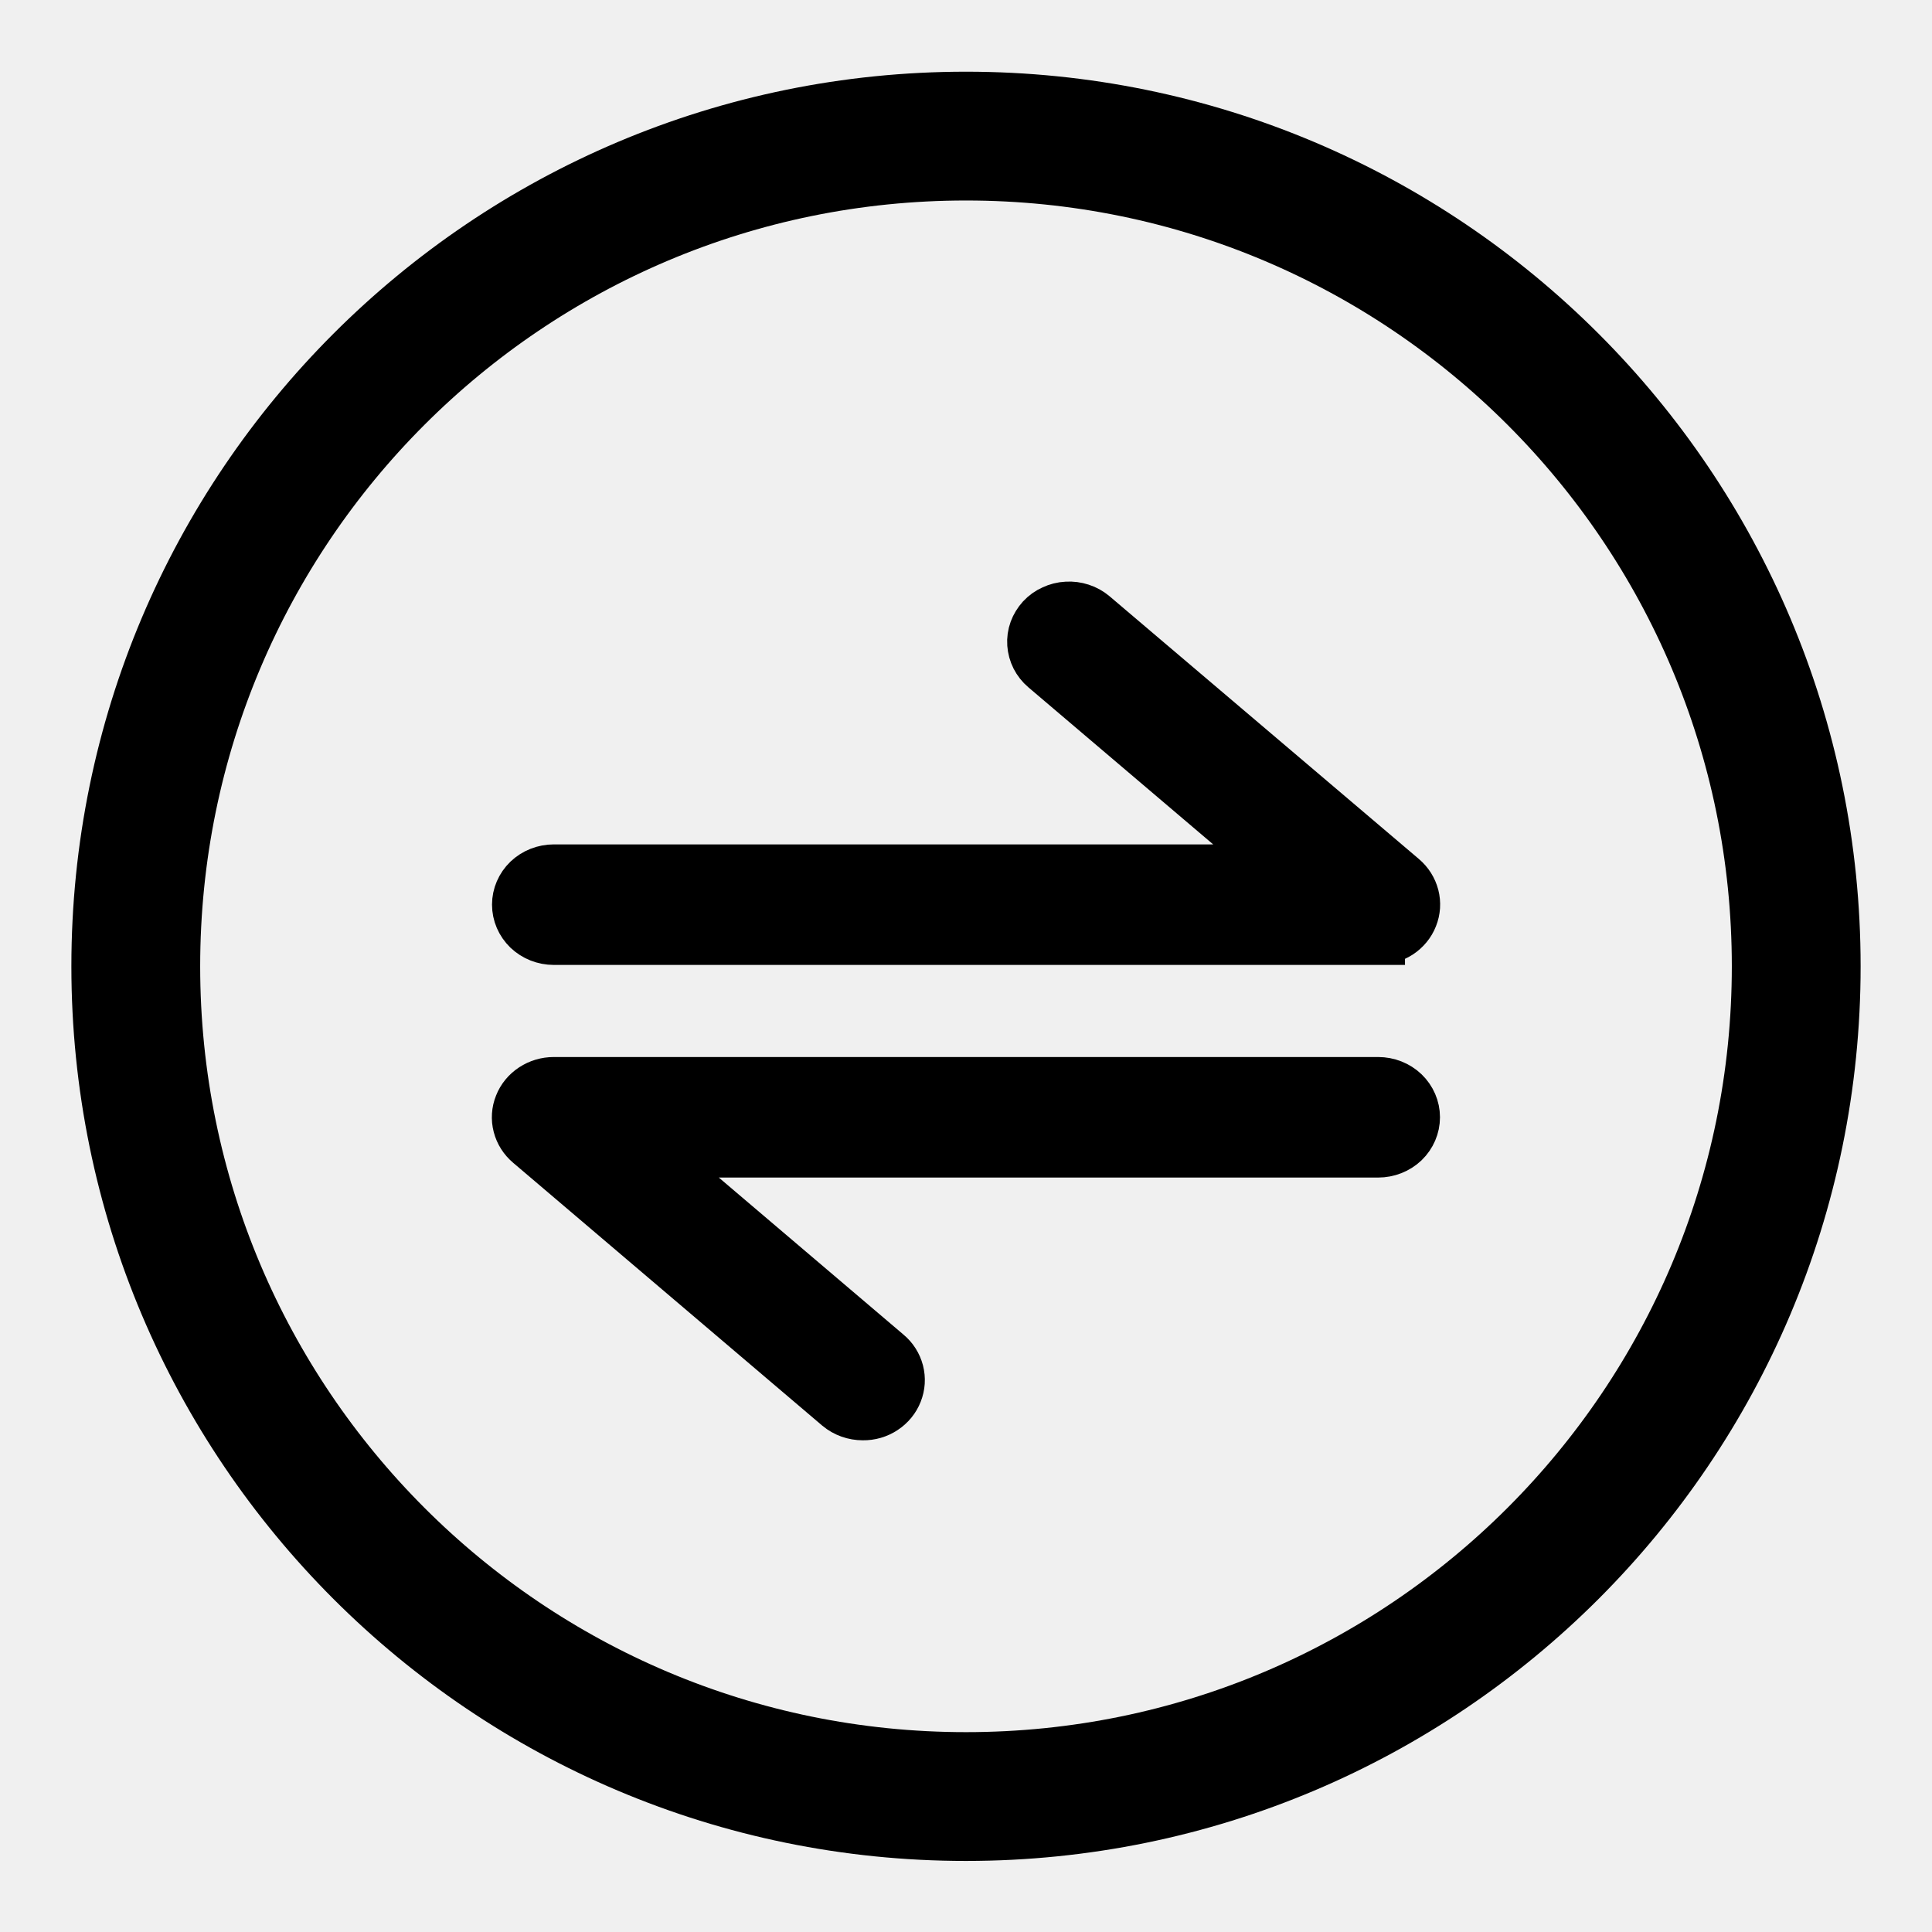
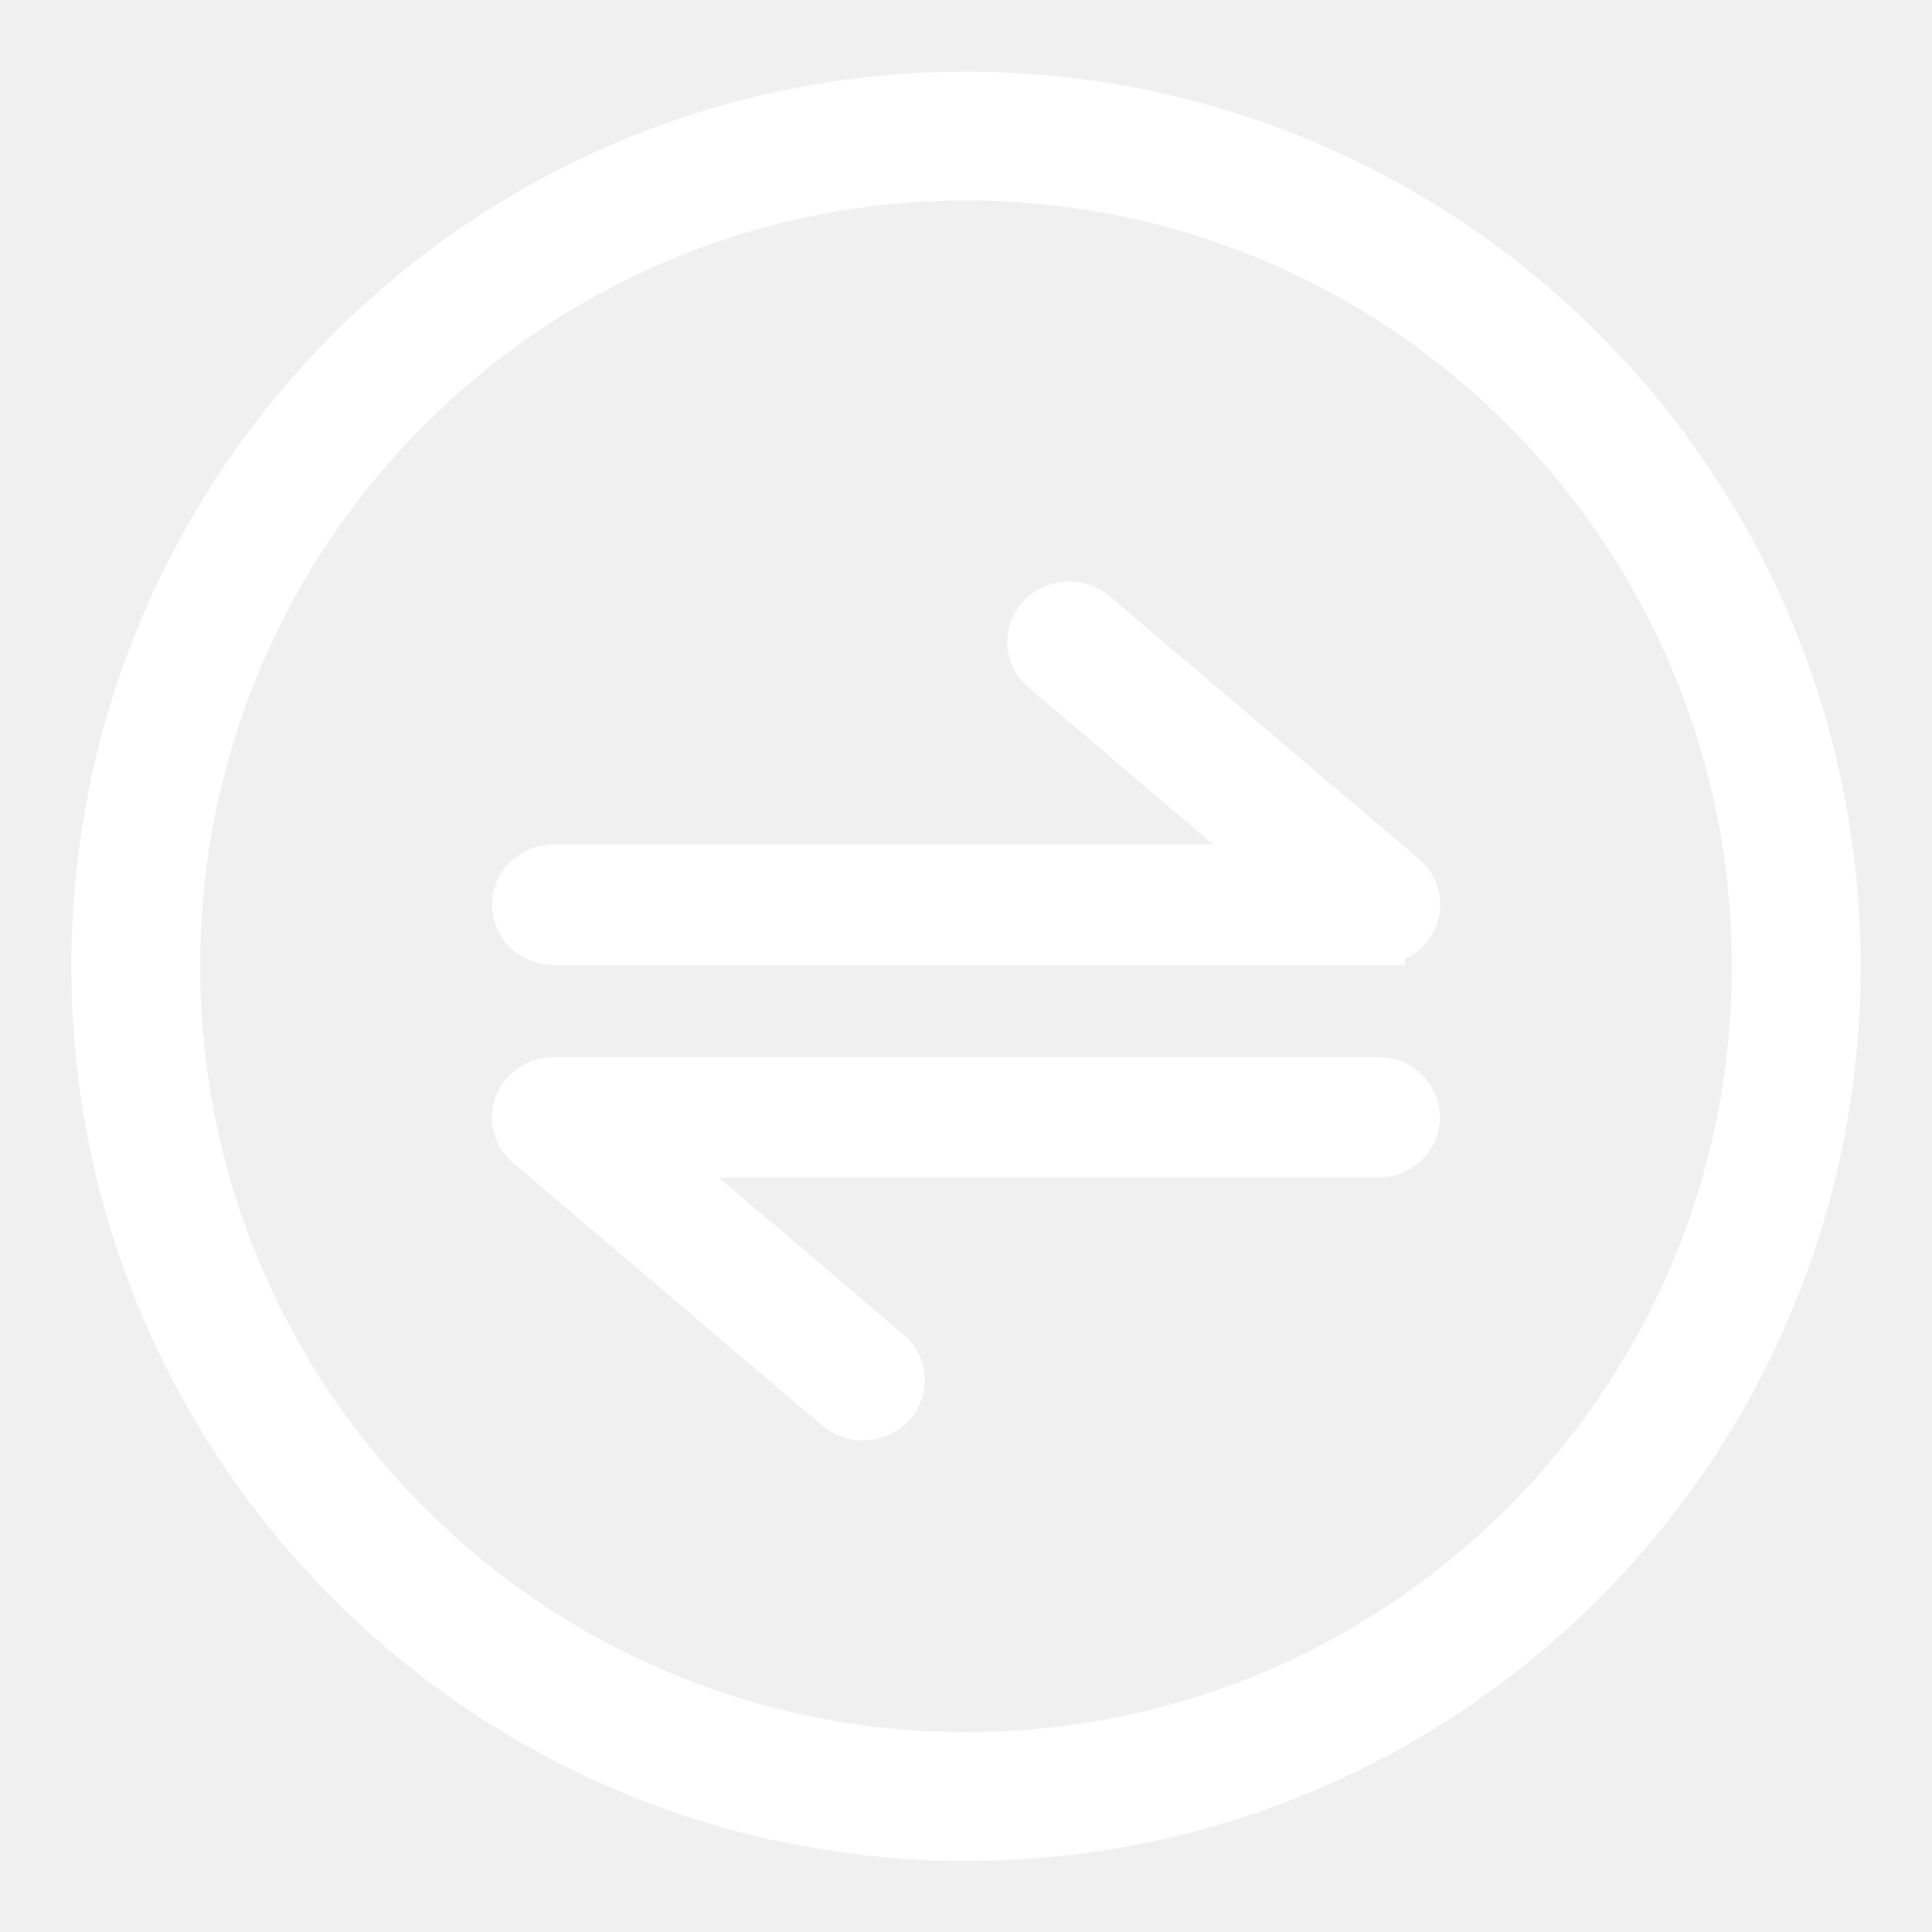
<svg xmlns="http://www.w3.org/2000/svg" class="wh-32px hover:bg-main-color cursor-pointer rounded-full" width="18" height="18" viewBox="0 0 18 18" fill="none">
-   <path d="M12.84 8.74H5.16C5.073 8.74 4.99 8.707 4.929 8.649C4.868 8.59 4.834 8.511 4.834 8.428C4.834 8.346 4.868 8.267 4.929 8.208C4.99 8.15 5.073 8.117 5.16 8.117H11.983L9.743 6.213C9.711 6.186 9.685 6.153 9.666 6.116C9.648 6.08 9.637 6.04 9.634 5.999C9.631 5.958 9.637 5.917 9.651 5.878C9.665 5.84 9.687 5.804 9.715 5.773C9.744 5.742 9.778 5.717 9.817 5.7C9.855 5.682 9.897 5.671 9.94 5.669C9.983 5.666 10.026 5.672 10.066 5.685C10.107 5.698 10.144 5.719 10.176 5.746L13.057 8.193C13.107 8.235 13.142 8.291 13.158 8.352C13.174 8.414 13.17 8.478 13.146 8.538C13.123 8.597 13.081 8.648 13.026 8.684C12.971 8.719 12.906 8.739 12.84 8.738V8.74ZM8.039 13.169C7.96 13.169 7.883 13.142 7.823 13.092L4.943 10.643C4.893 10.601 4.858 10.546 4.842 10.484C4.826 10.423 4.83 10.358 4.854 10.299C4.877 10.24 4.919 10.189 4.974 10.153C5.029 10.117 5.093 10.098 5.16 10.098H12.84C12.927 10.098 13.01 10.131 13.071 10.189C13.132 10.248 13.166 10.327 13.166 10.409C13.166 10.492 13.132 10.571 13.071 10.63C13.01 10.688 12.927 10.721 12.84 10.721H6.017L8.256 12.625C8.306 12.666 8.341 12.722 8.357 12.783C8.373 12.845 8.369 12.909 8.345 12.969C8.322 13.028 8.28 13.079 8.225 13.115C8.171 13.151 8.106 13.17 8.039 13.169Z" fill="currentColor" stroke="currentColor" stroke-width="0.5" />
-   <path d="M16.735 9.003C16.735 13.275 13.272 16.738 9 16.738C4.728 16.738 1.265 13.275 1.265 9.003C1.265 4.731 4.728 1.268 9 1.268C13.272 1.268 16.735 4.731 16.735 9.003Z" stroke="currentColor" stroke-width="1.2" />
+   <path d="M12.84 8.74H5.16C5.073 8.74 4.99 8.707 4.929 8.649C4.868 8.59 4.834 8.511 4.834 8.428C4.834 8.346 4.868 8.267 4.929 8.208C4.99 8.15 5.073 8.117 5.16 8.117H11.983L9.743 6.213C9.711 6.186 9.685 6.153 9.666 6.116C9.648 6.08 9.637 6.04 9.634 5.999C9.631 5.958 9.637 5.917 9.651 5.878C9.665 5.84 9.687 5.804 9.715 5.773C9.744 5.742 9.778 5.717 9.817 5.7C9.855 5.682 9.897 5.671 9.94 5.669C9.983 5.666 10.026 5.672 10.066 5.685C10.107 5.698 10.144 5.719 10.176 5.746L13.057 8.193C13.107 8.235 13.142 8.291 13.158 8.352C13.174 8.414 13.17 8.478 13.146 8.538C13.123 8.597 13.081 8.648 13.026 8.684C12.971 8.719 12.906 8.739 12.84 8.738V8.74ZM8.039 13.169C7.96 13.169 7.883 13.142 7.823 13.092L4.943 10.643C4.893 10.601 4.858 10.546 4.842 10.484C4.826 10.423 4.83 10.358 4.854 10.299C4.877 10.24 4.919 10.189 4.974 10.153C5.029 10.117 5.093 10.098 5.16 10.098H12.84C12.927 10.098 13.01 10.131 13.071 10.189C13.132 10.248 13.166 10.327 13.166 10.409C13.166 10.492 13.132 10.571 13.071 10.63C13.01 10.688 12.927 10.721 12.84 10.721H6.017L8.256 12.625C8.306 12.666 8.341 12.722 8.357 12.783C8.373 12.845 8.369 12.909 8.345 12.969C8.322 13.028 8.28 13.079 8.225 13.115C8.171 13.151 8.106 13.17 8.039 13.169Z" fill="#fff" stroke="#fff" stroke-width="0.5" />
+   <path d="M16.735 9.003C16.735 13.275 13.272 16.738 9 16.738C4.728 16.738 1.265 13.275 1.265 9.003C1.265 4.731 4.728 1.268 9 1.268C13.272 1.268 16.735 4.731 16.735 9.003Z" stroke="#fff" stroke-width="1.2" />
</svg>
